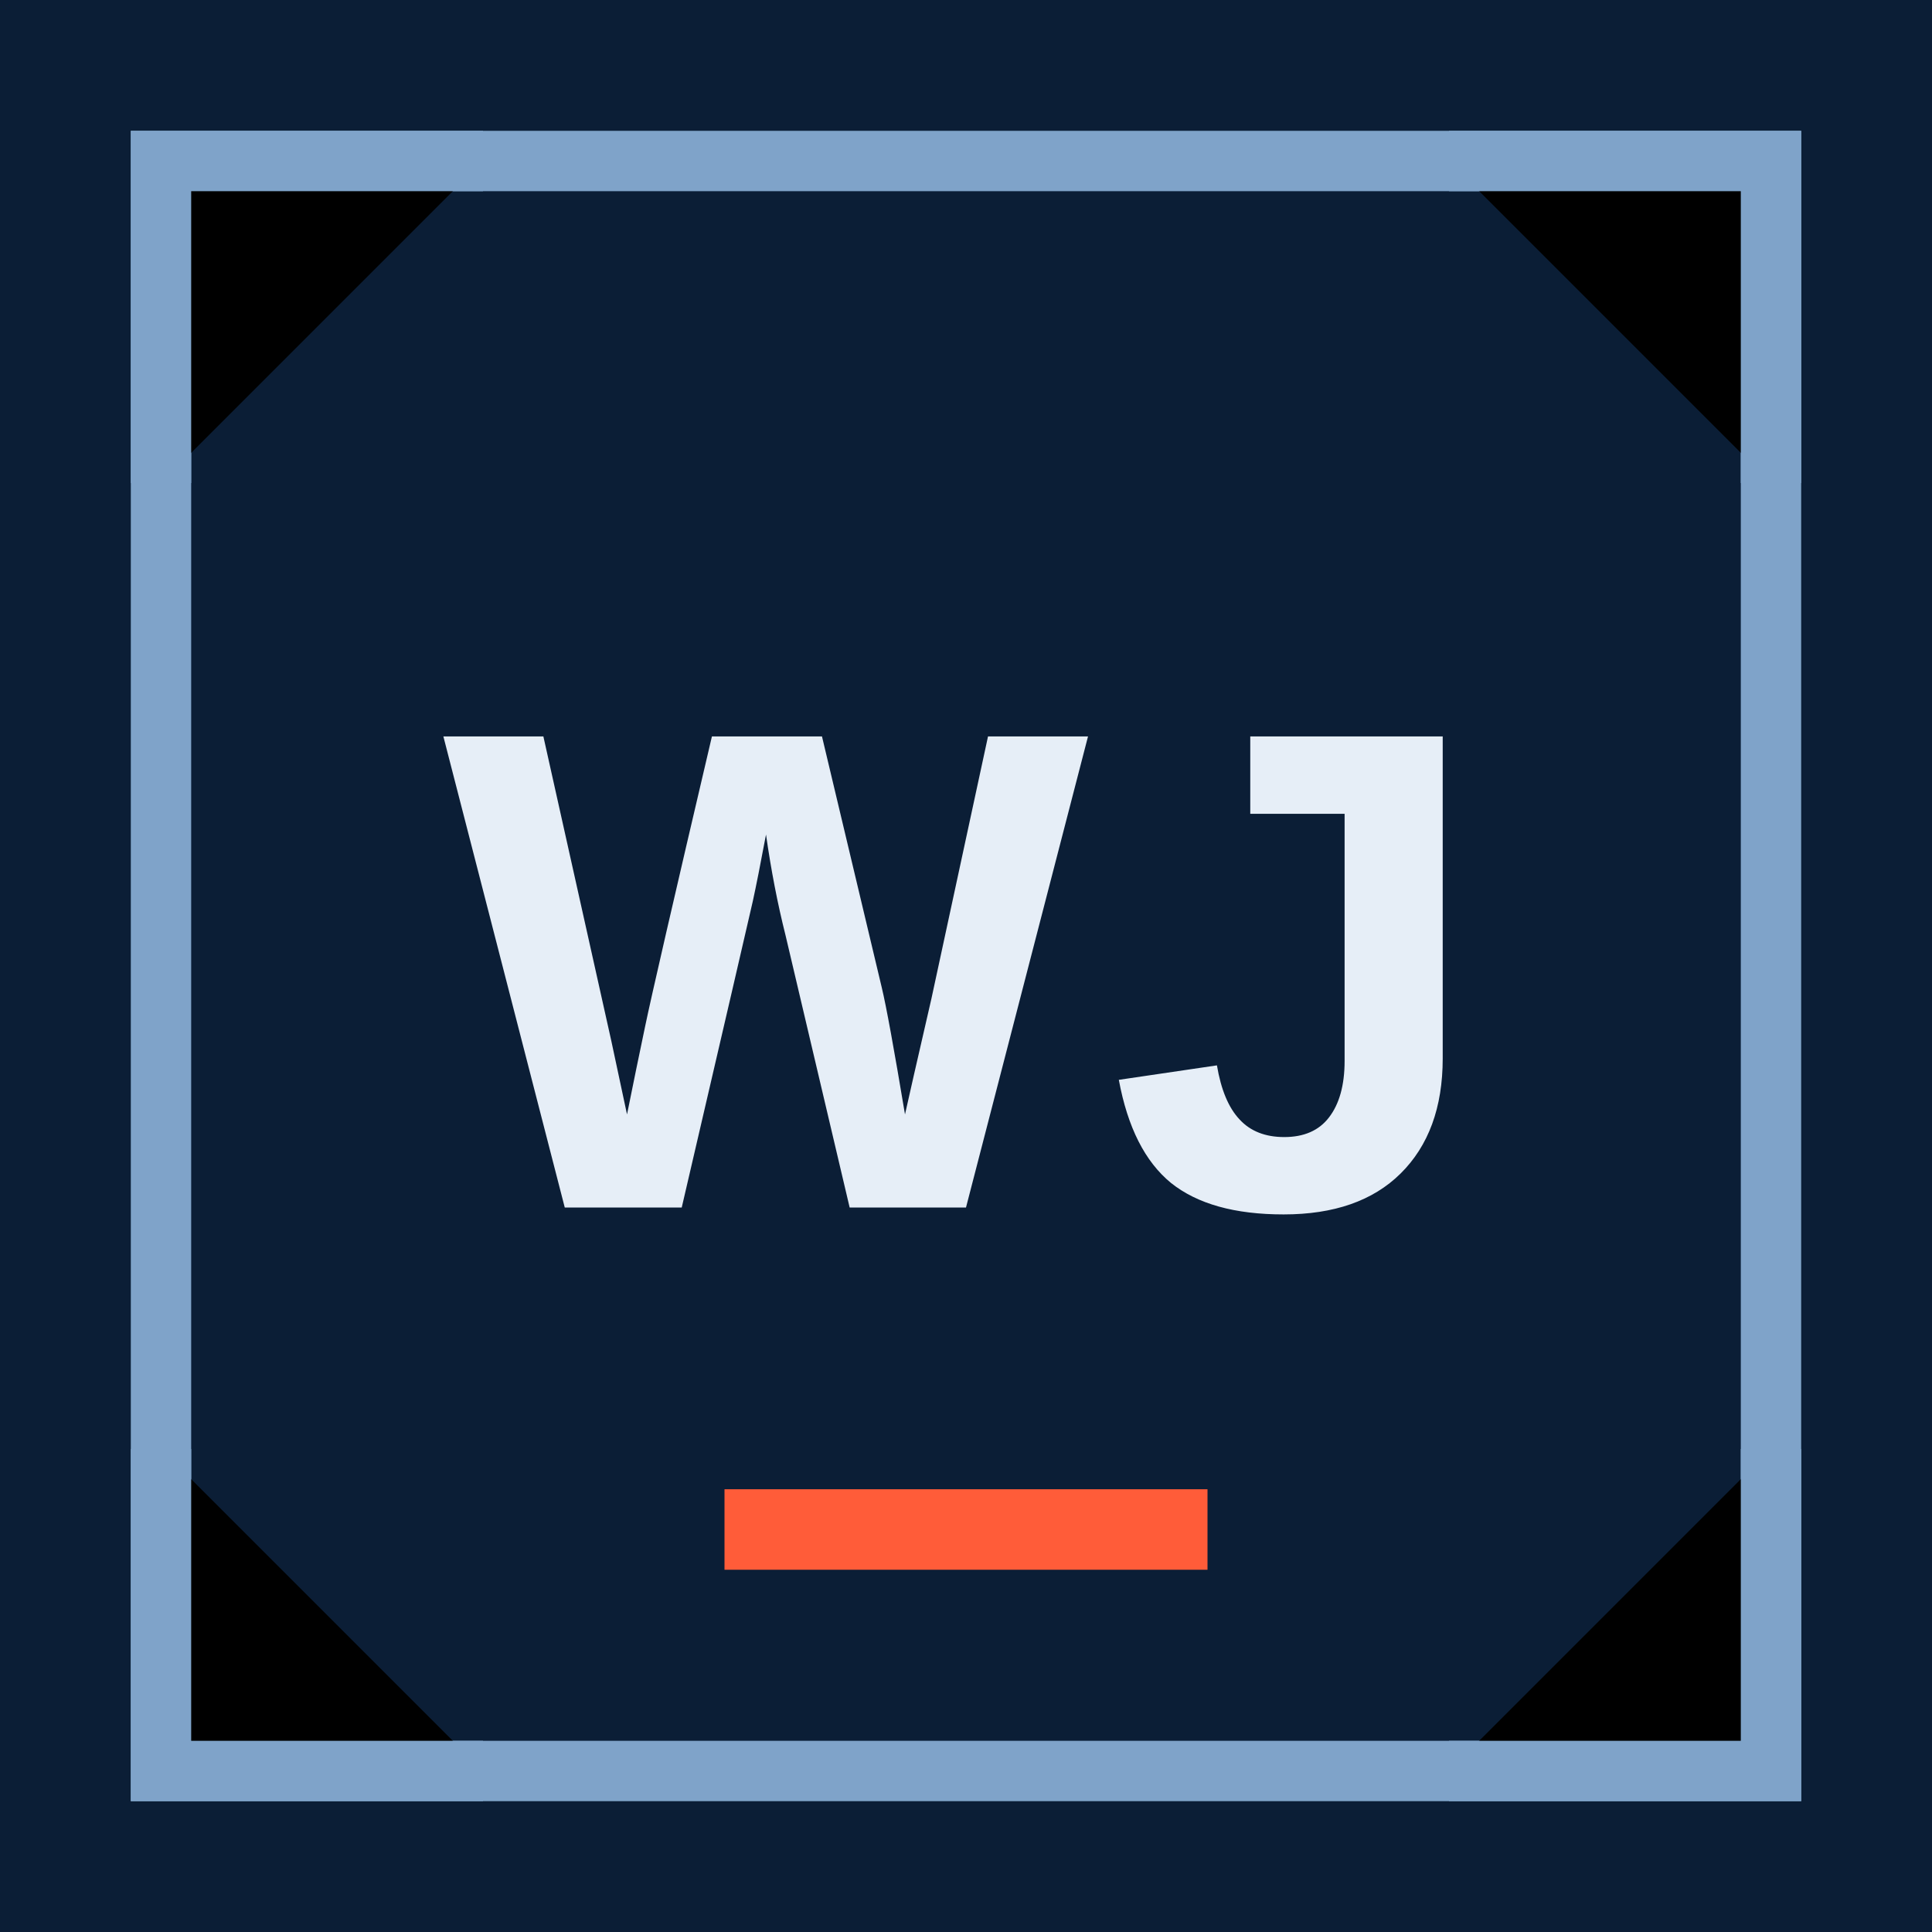
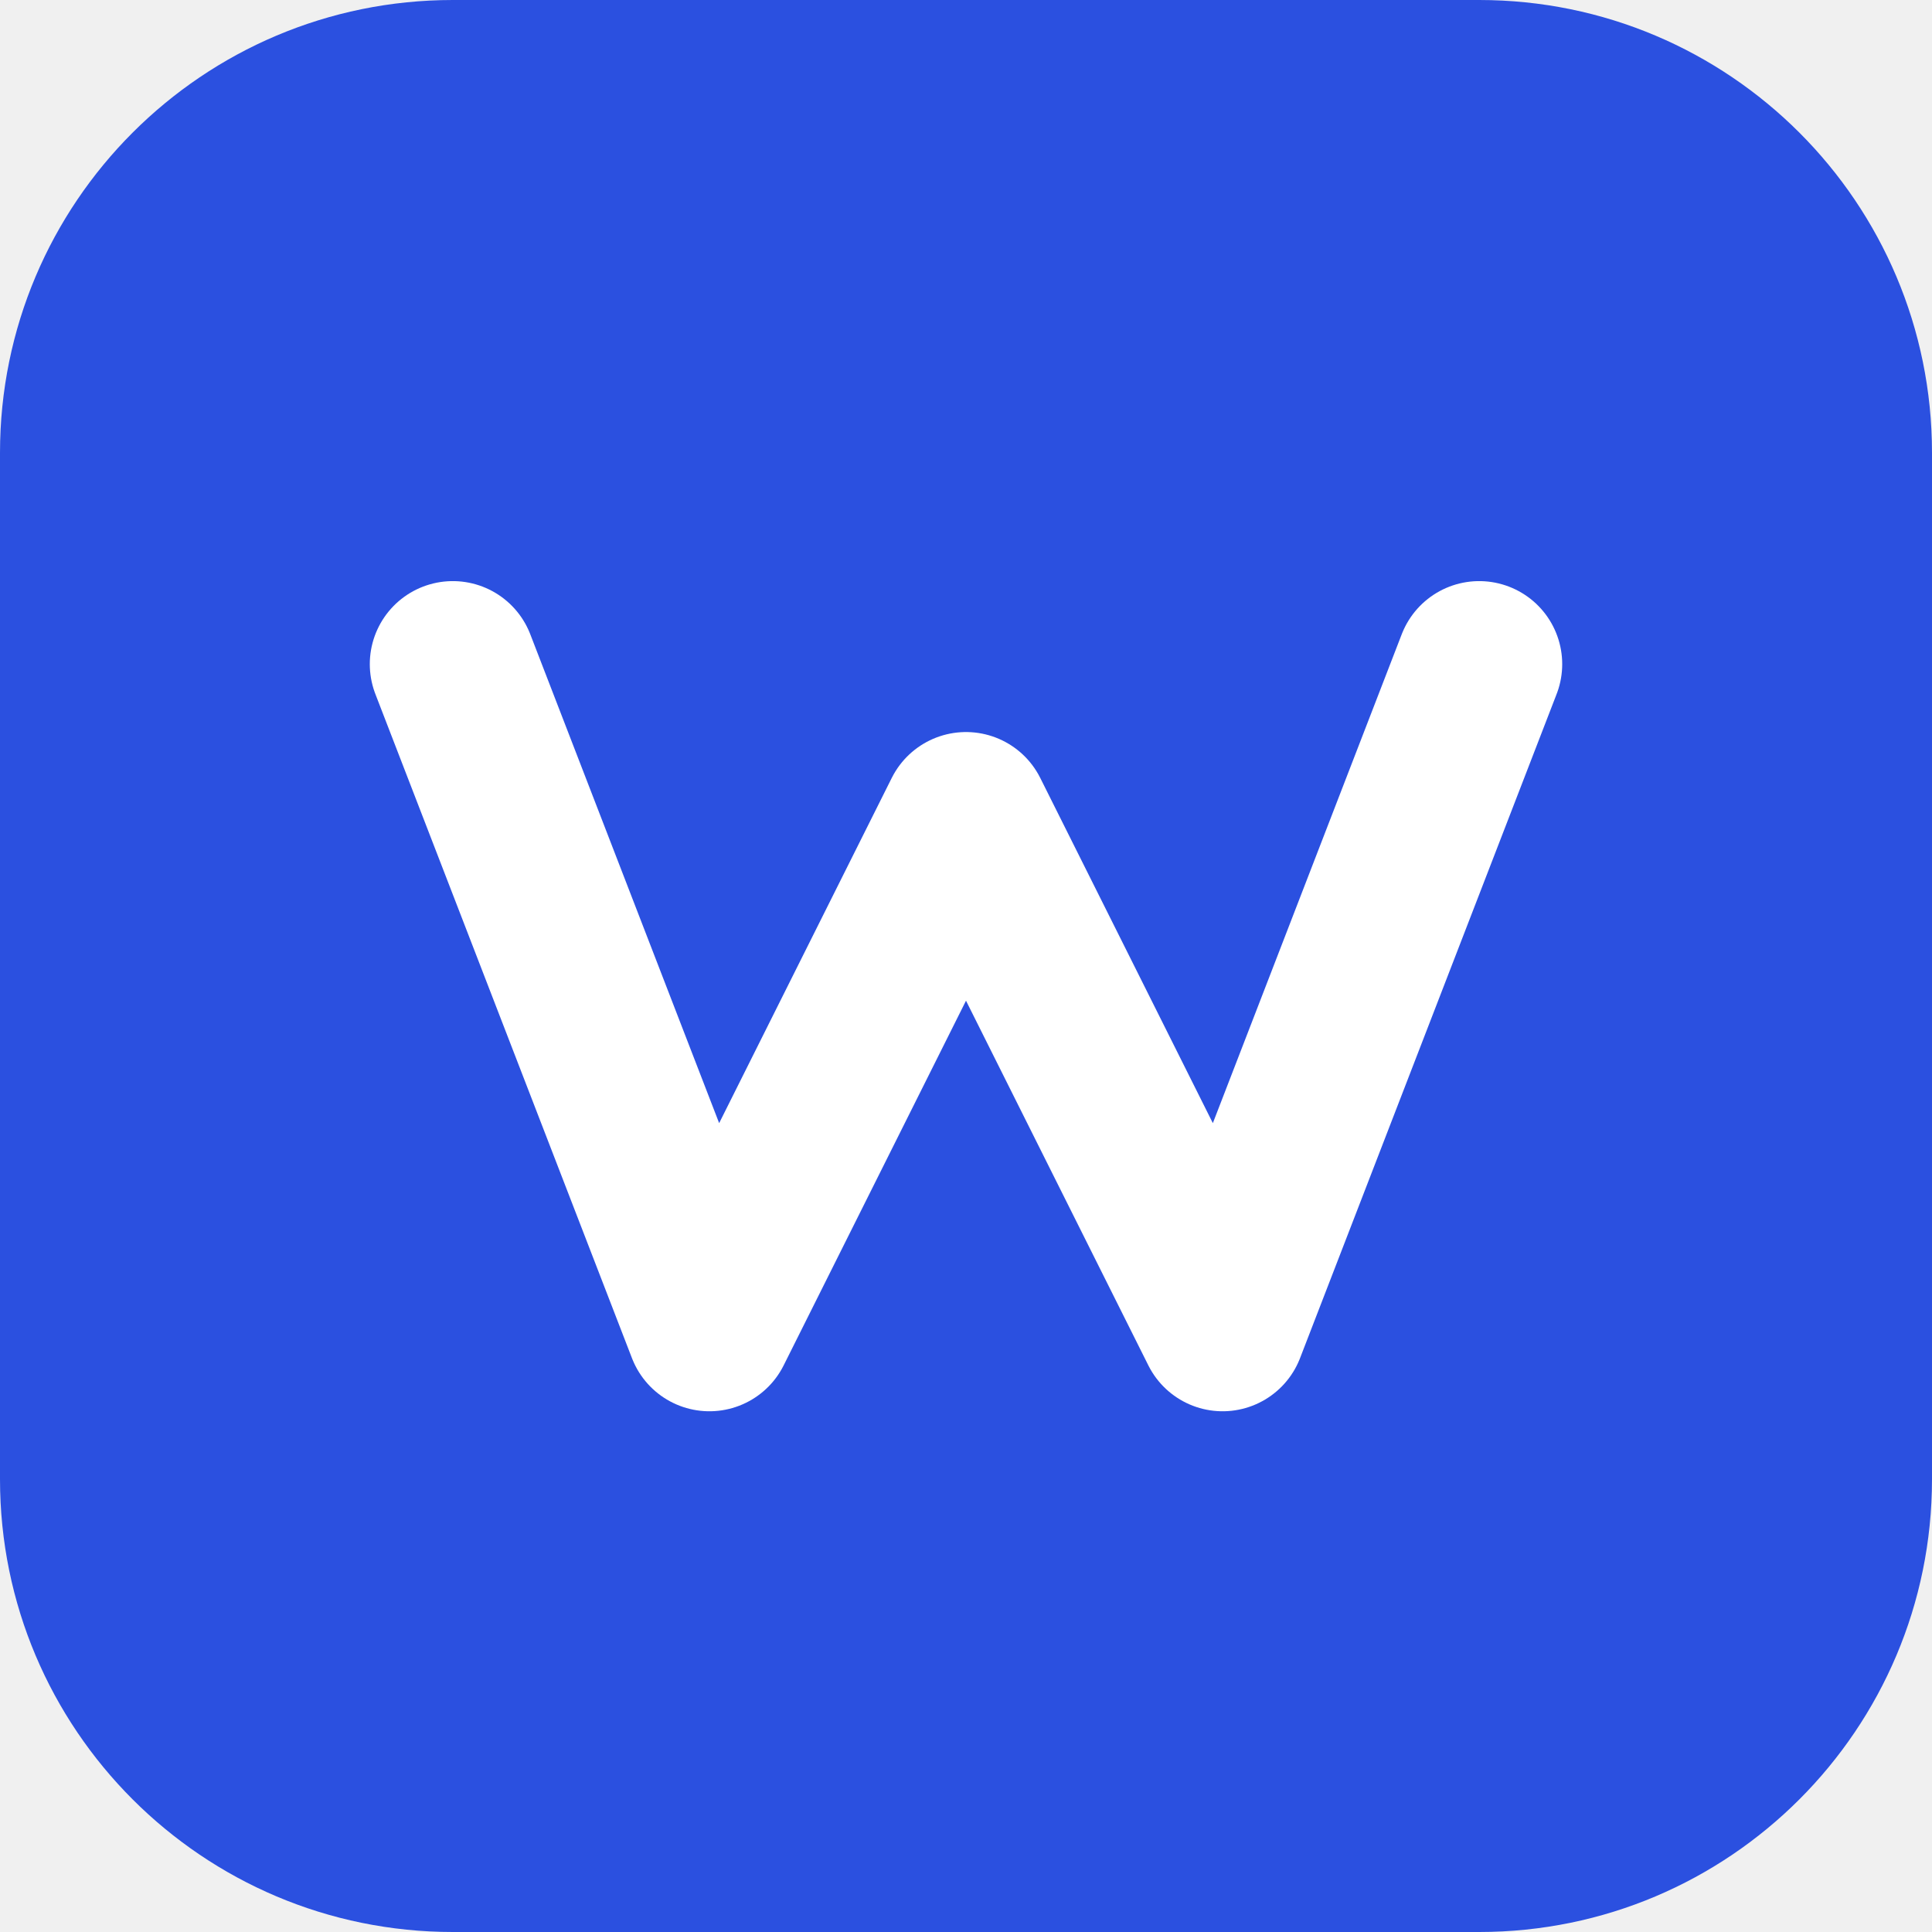
- <svg xmlns="http://www.w3.org/2000/svg" width="48" height="48" viewBox="0 0 48 48">
-   <rect width="48" height="48" fill="#0B1E36" />
-   <rect x="4" y="4" width="40" height="40" fill="none" stroke="#7FA3C9" stroke-width="1.5" />
-   <g stroke="#7FA3C9" stroke-width="1.5">
-     <path d="M4 12 L4 4 L12 4" />
-     <path d="M44 12 L44 4 L36 4" />
-     <path d="M4 36 L4 44 L12 44" />
-     <path d="M44 36 L44 44 L36 44" />
-   </g>
-   <text x="24" y="30" text-anchor="middle" font-family="Archivo, Arial, sans-serif" font-weight="800" font-size="17" letter-spacing="0.5" fill="#E6EEF7">WJ</text>
-   <rect x="18" y="37" width="12" height="2" fill="#FF5C39" />
+ <svg xmlns="http://www.w3.org/2000/svg" width="64" height="64" viewBox="0 0 64 64">
+   <rect width="64" height="64" rx="15" fill="#2B50E0" />
+   <path d="M15 22 L23.5 44 L32 27 L40.5 44 L49 22" fill="none" stroke="#FFFFFF" stroke-width="5.5" stroke-linecap="round" stroke-linejoin="round" />
</svg>
